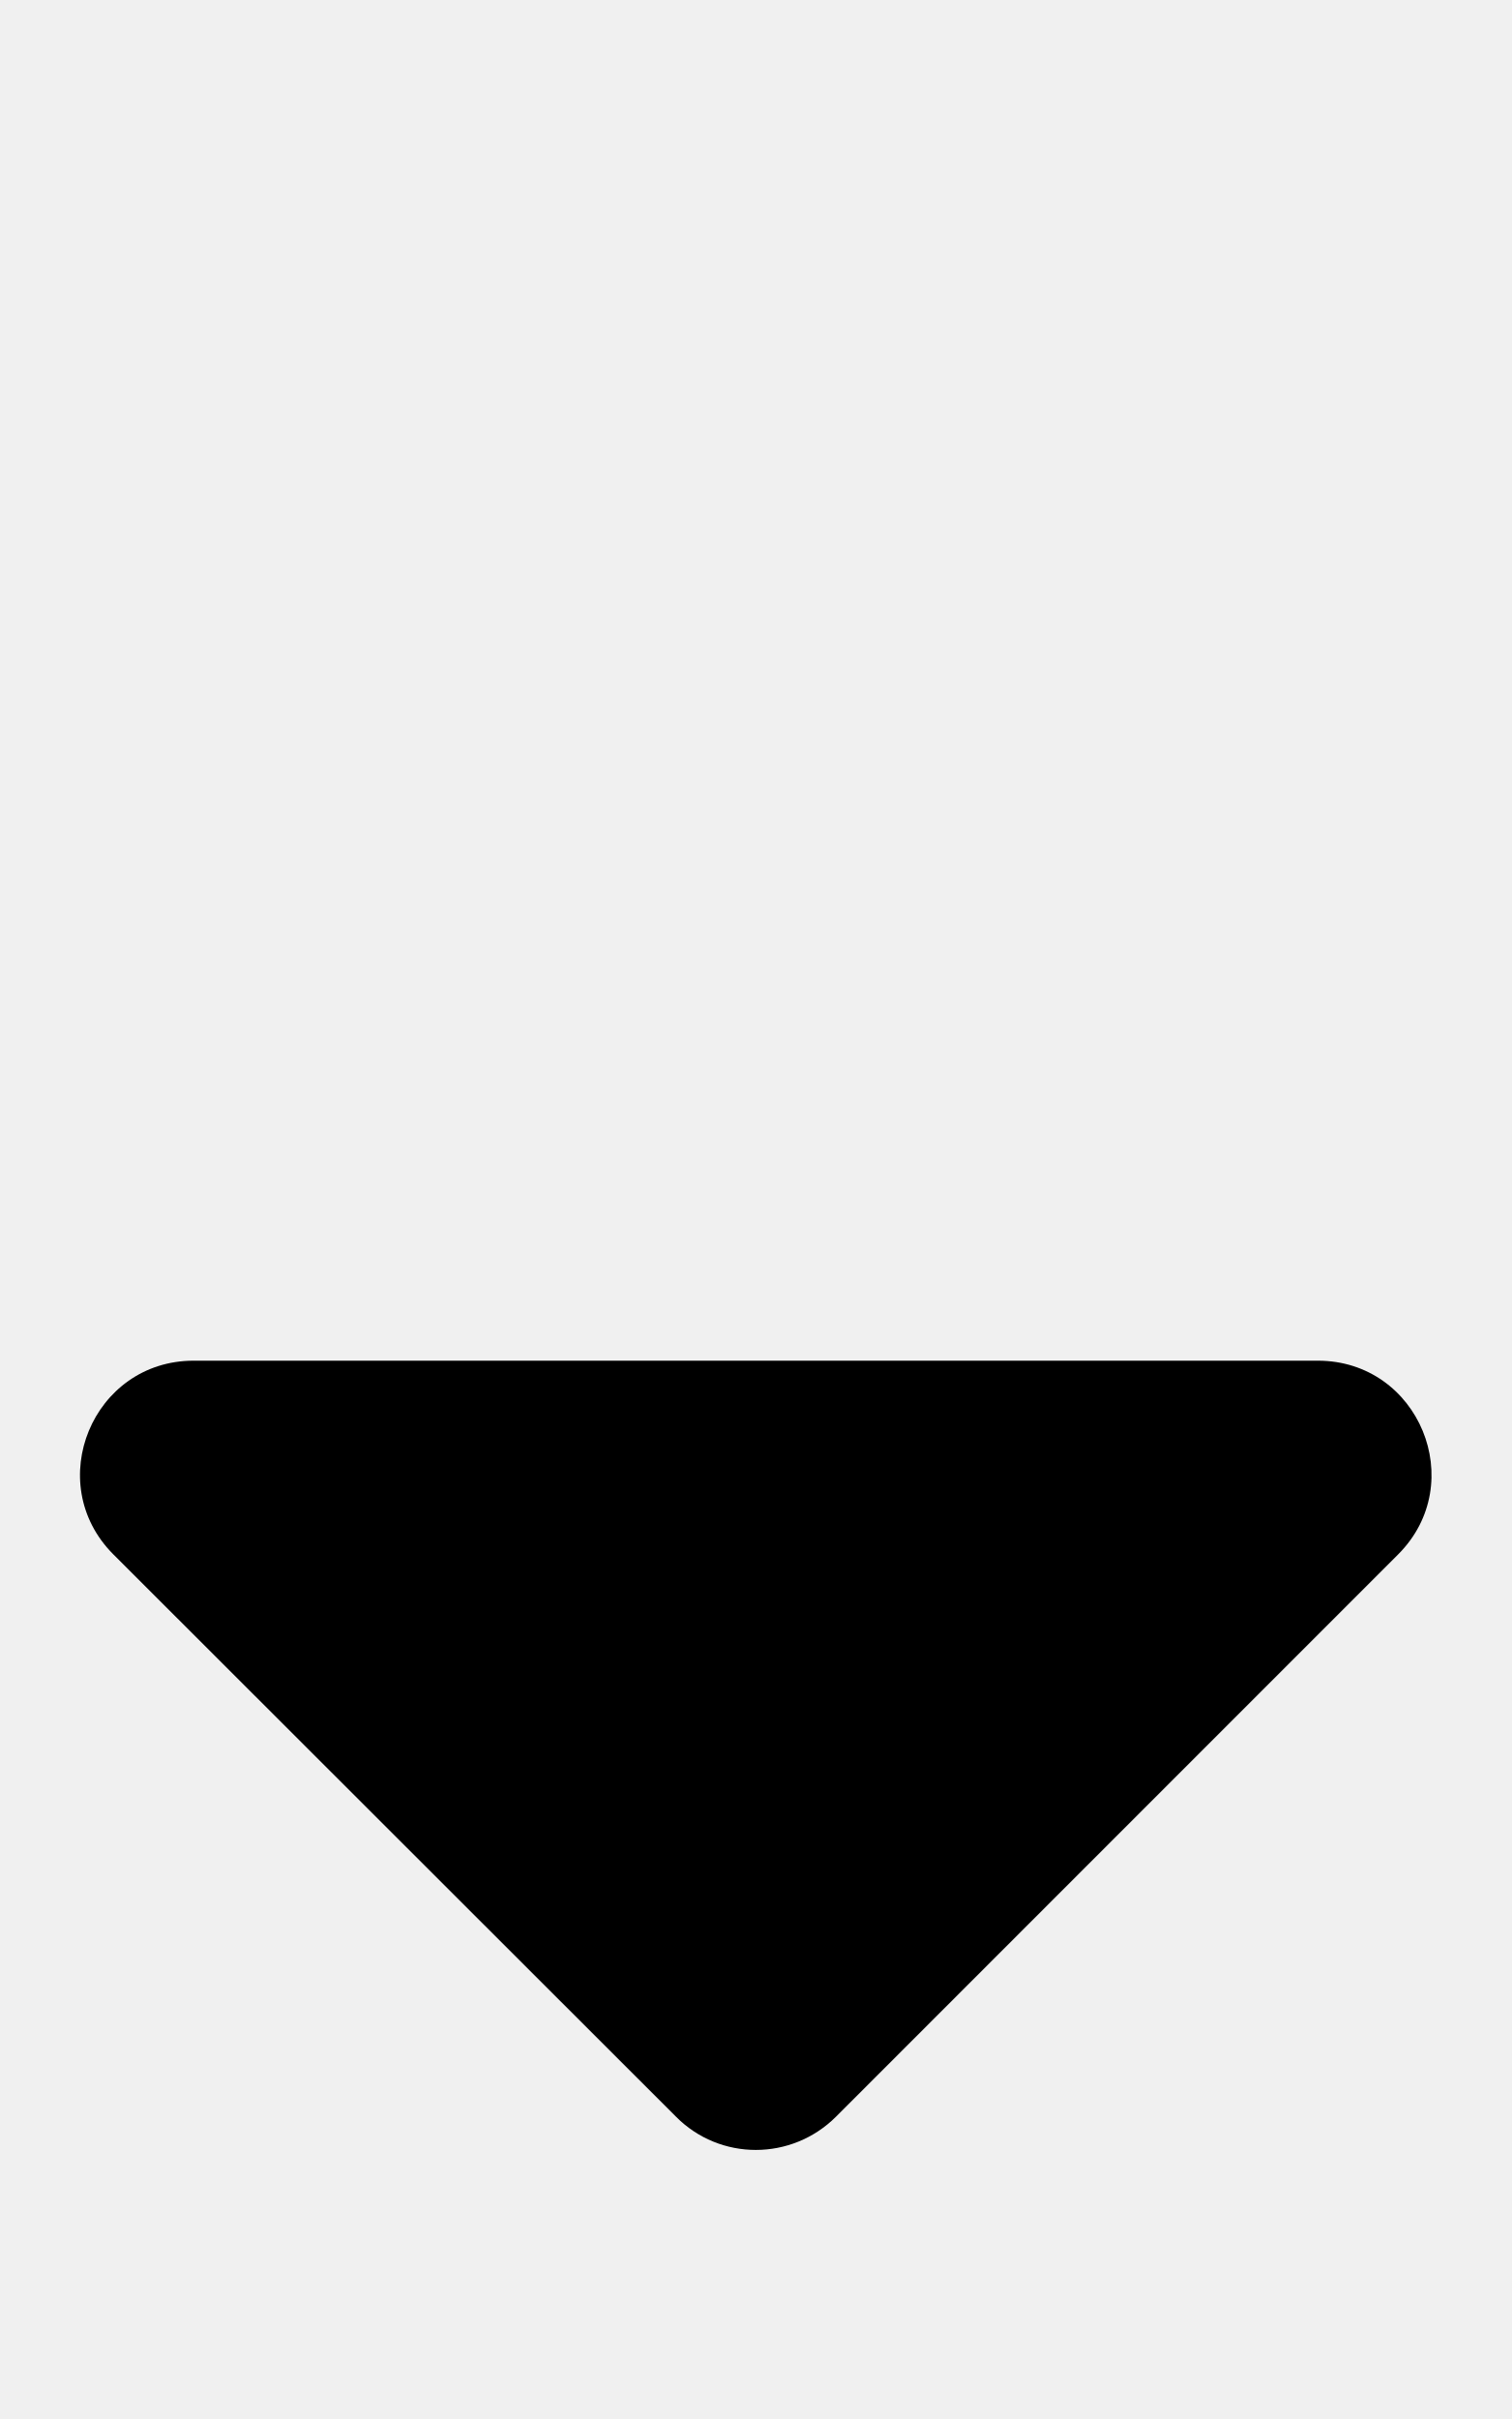
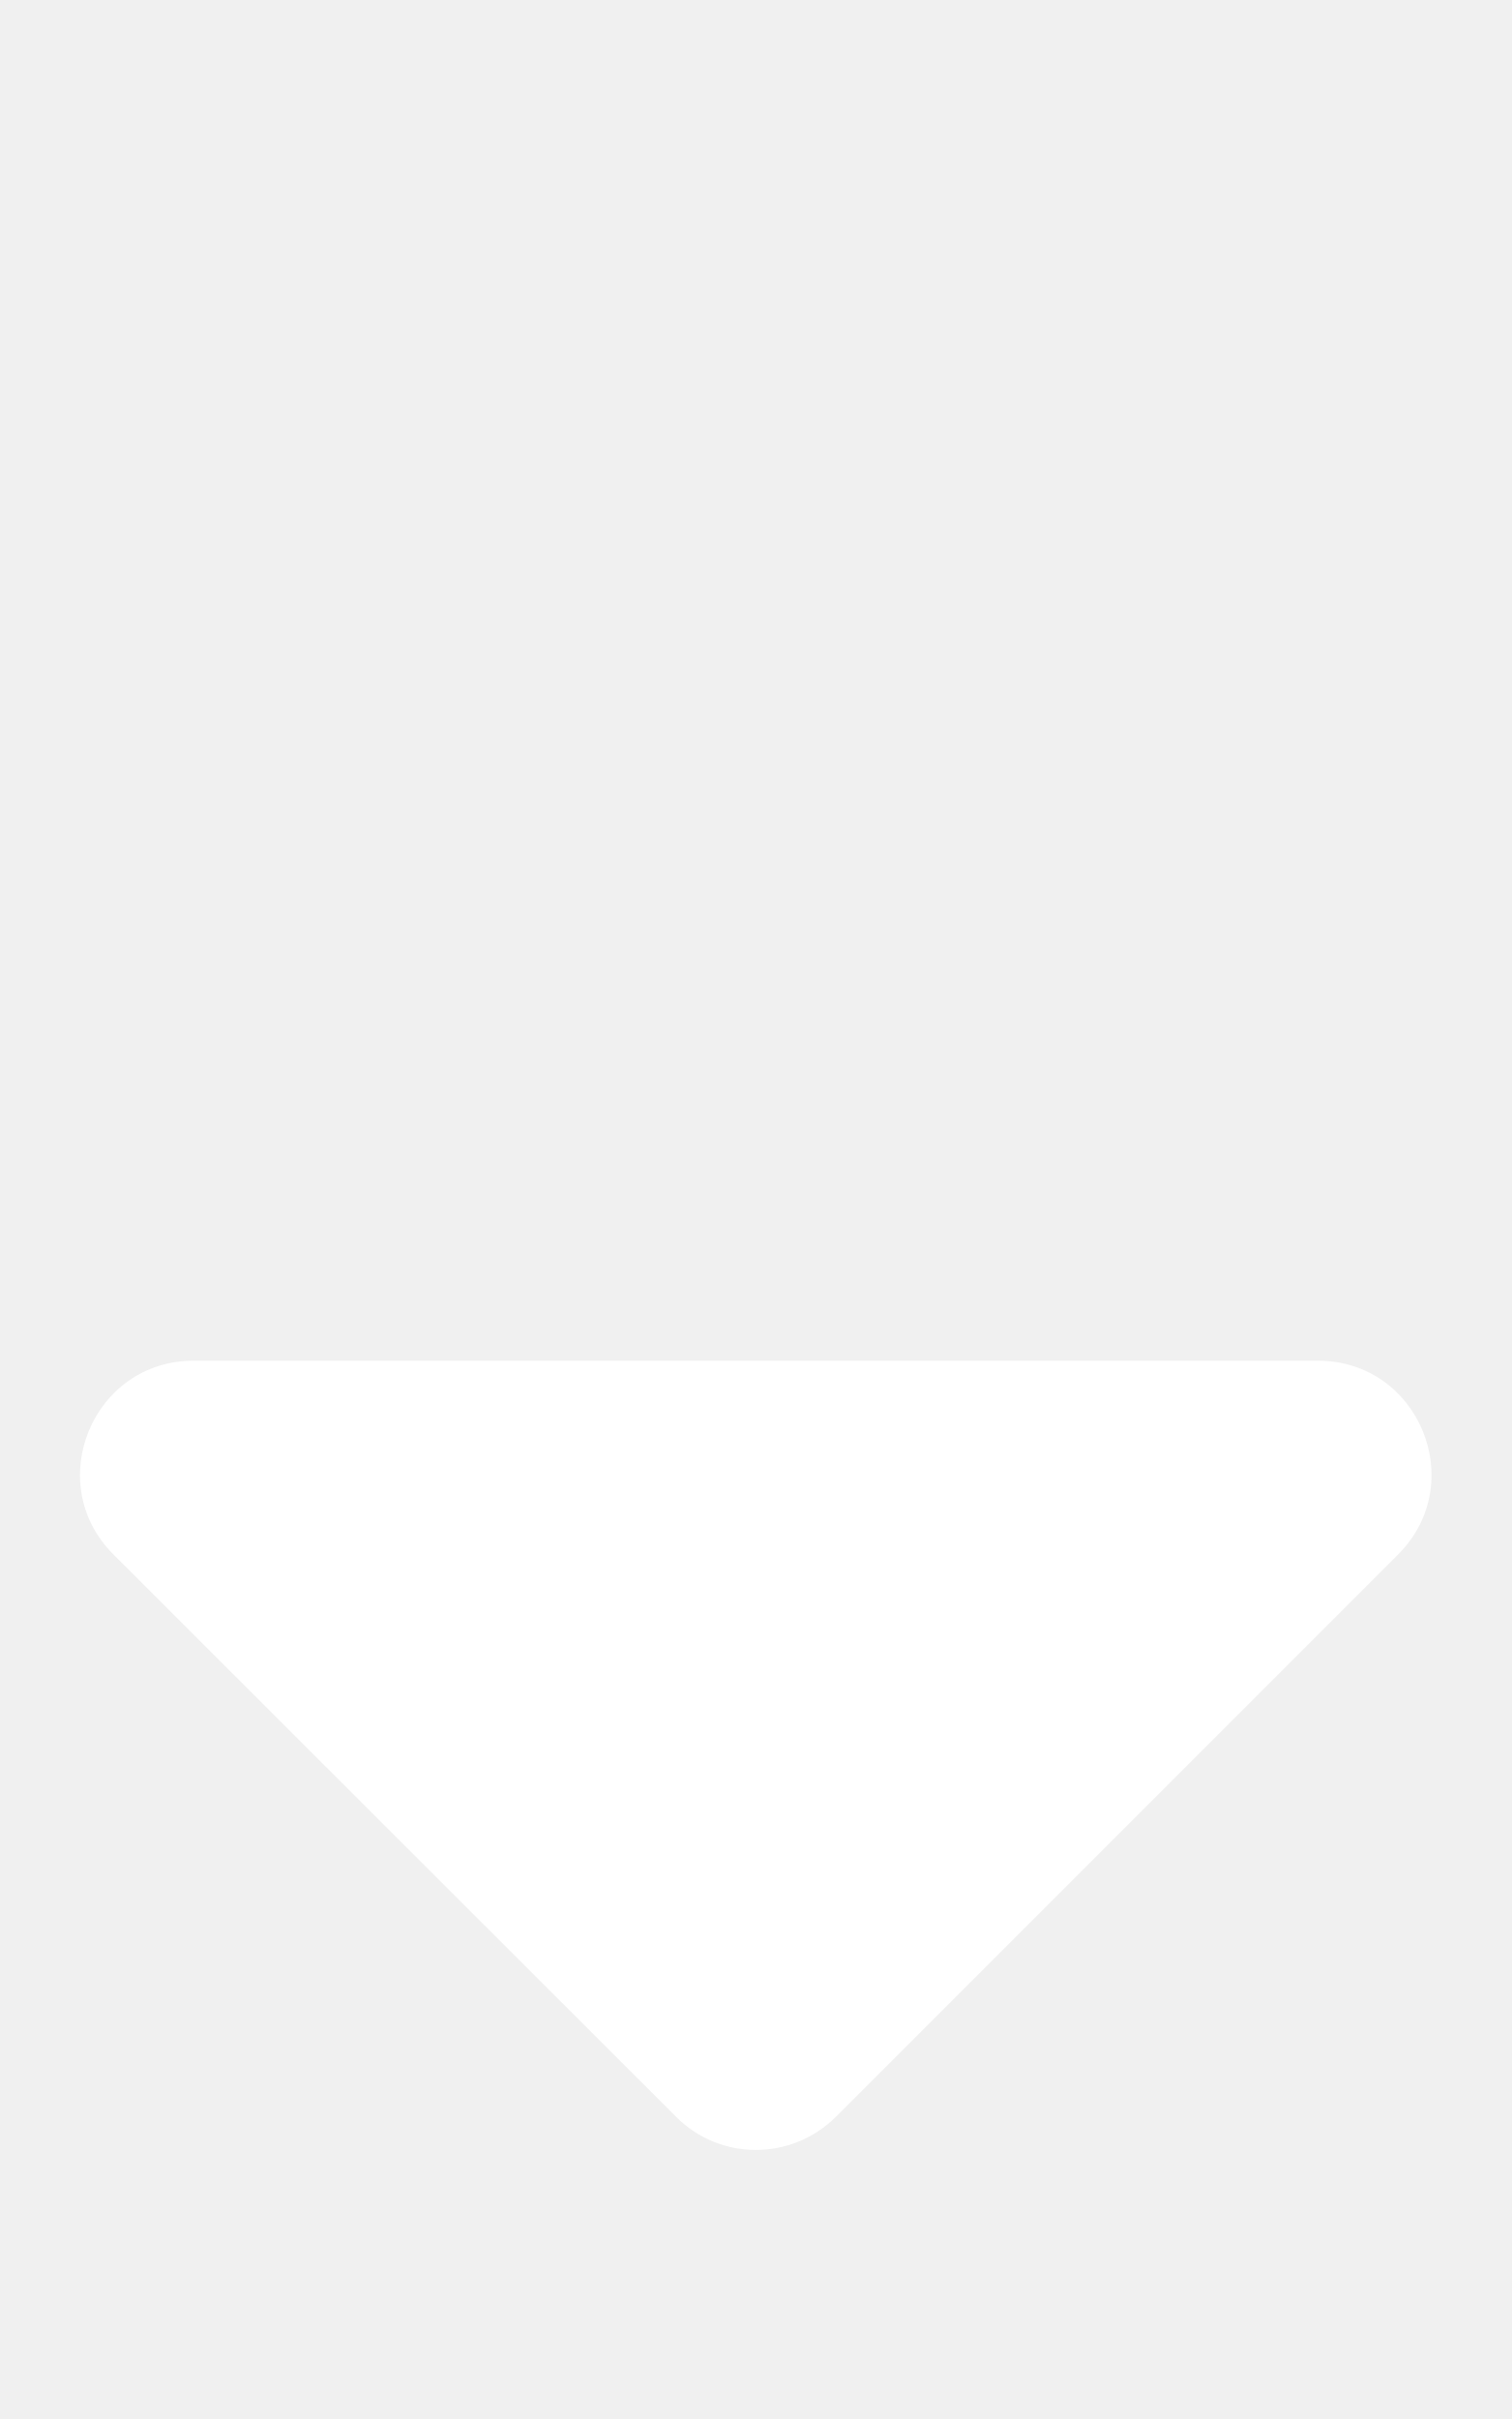
<svg xmlns="http://www.w3.org/2000/svg" aria-hidden="true" focusable="false" data-prefix="fas" data-icon="sort-down" class="svg-inline--fa fa-sort-down fa-w-10" role="img" viewBox="0 0 320 512">
-   <path fill="currentColor" d="M41 288h238c21.4 0 32.1 25.9 17 41L177 448c-9.4 9.4-24.6 9.4-33.9 0L24 329c-15.1-15.1-4.4-41 17-41z" />
+   <path fill="#ffffff" d="M41 288h238c21.4 0 32.1 25.9 17 41L177 448c-9.4 9.4-24.6 9.4-33.9 0L24 329c-15.1-15.1-4.4-41 17-41z" />
</svg>
